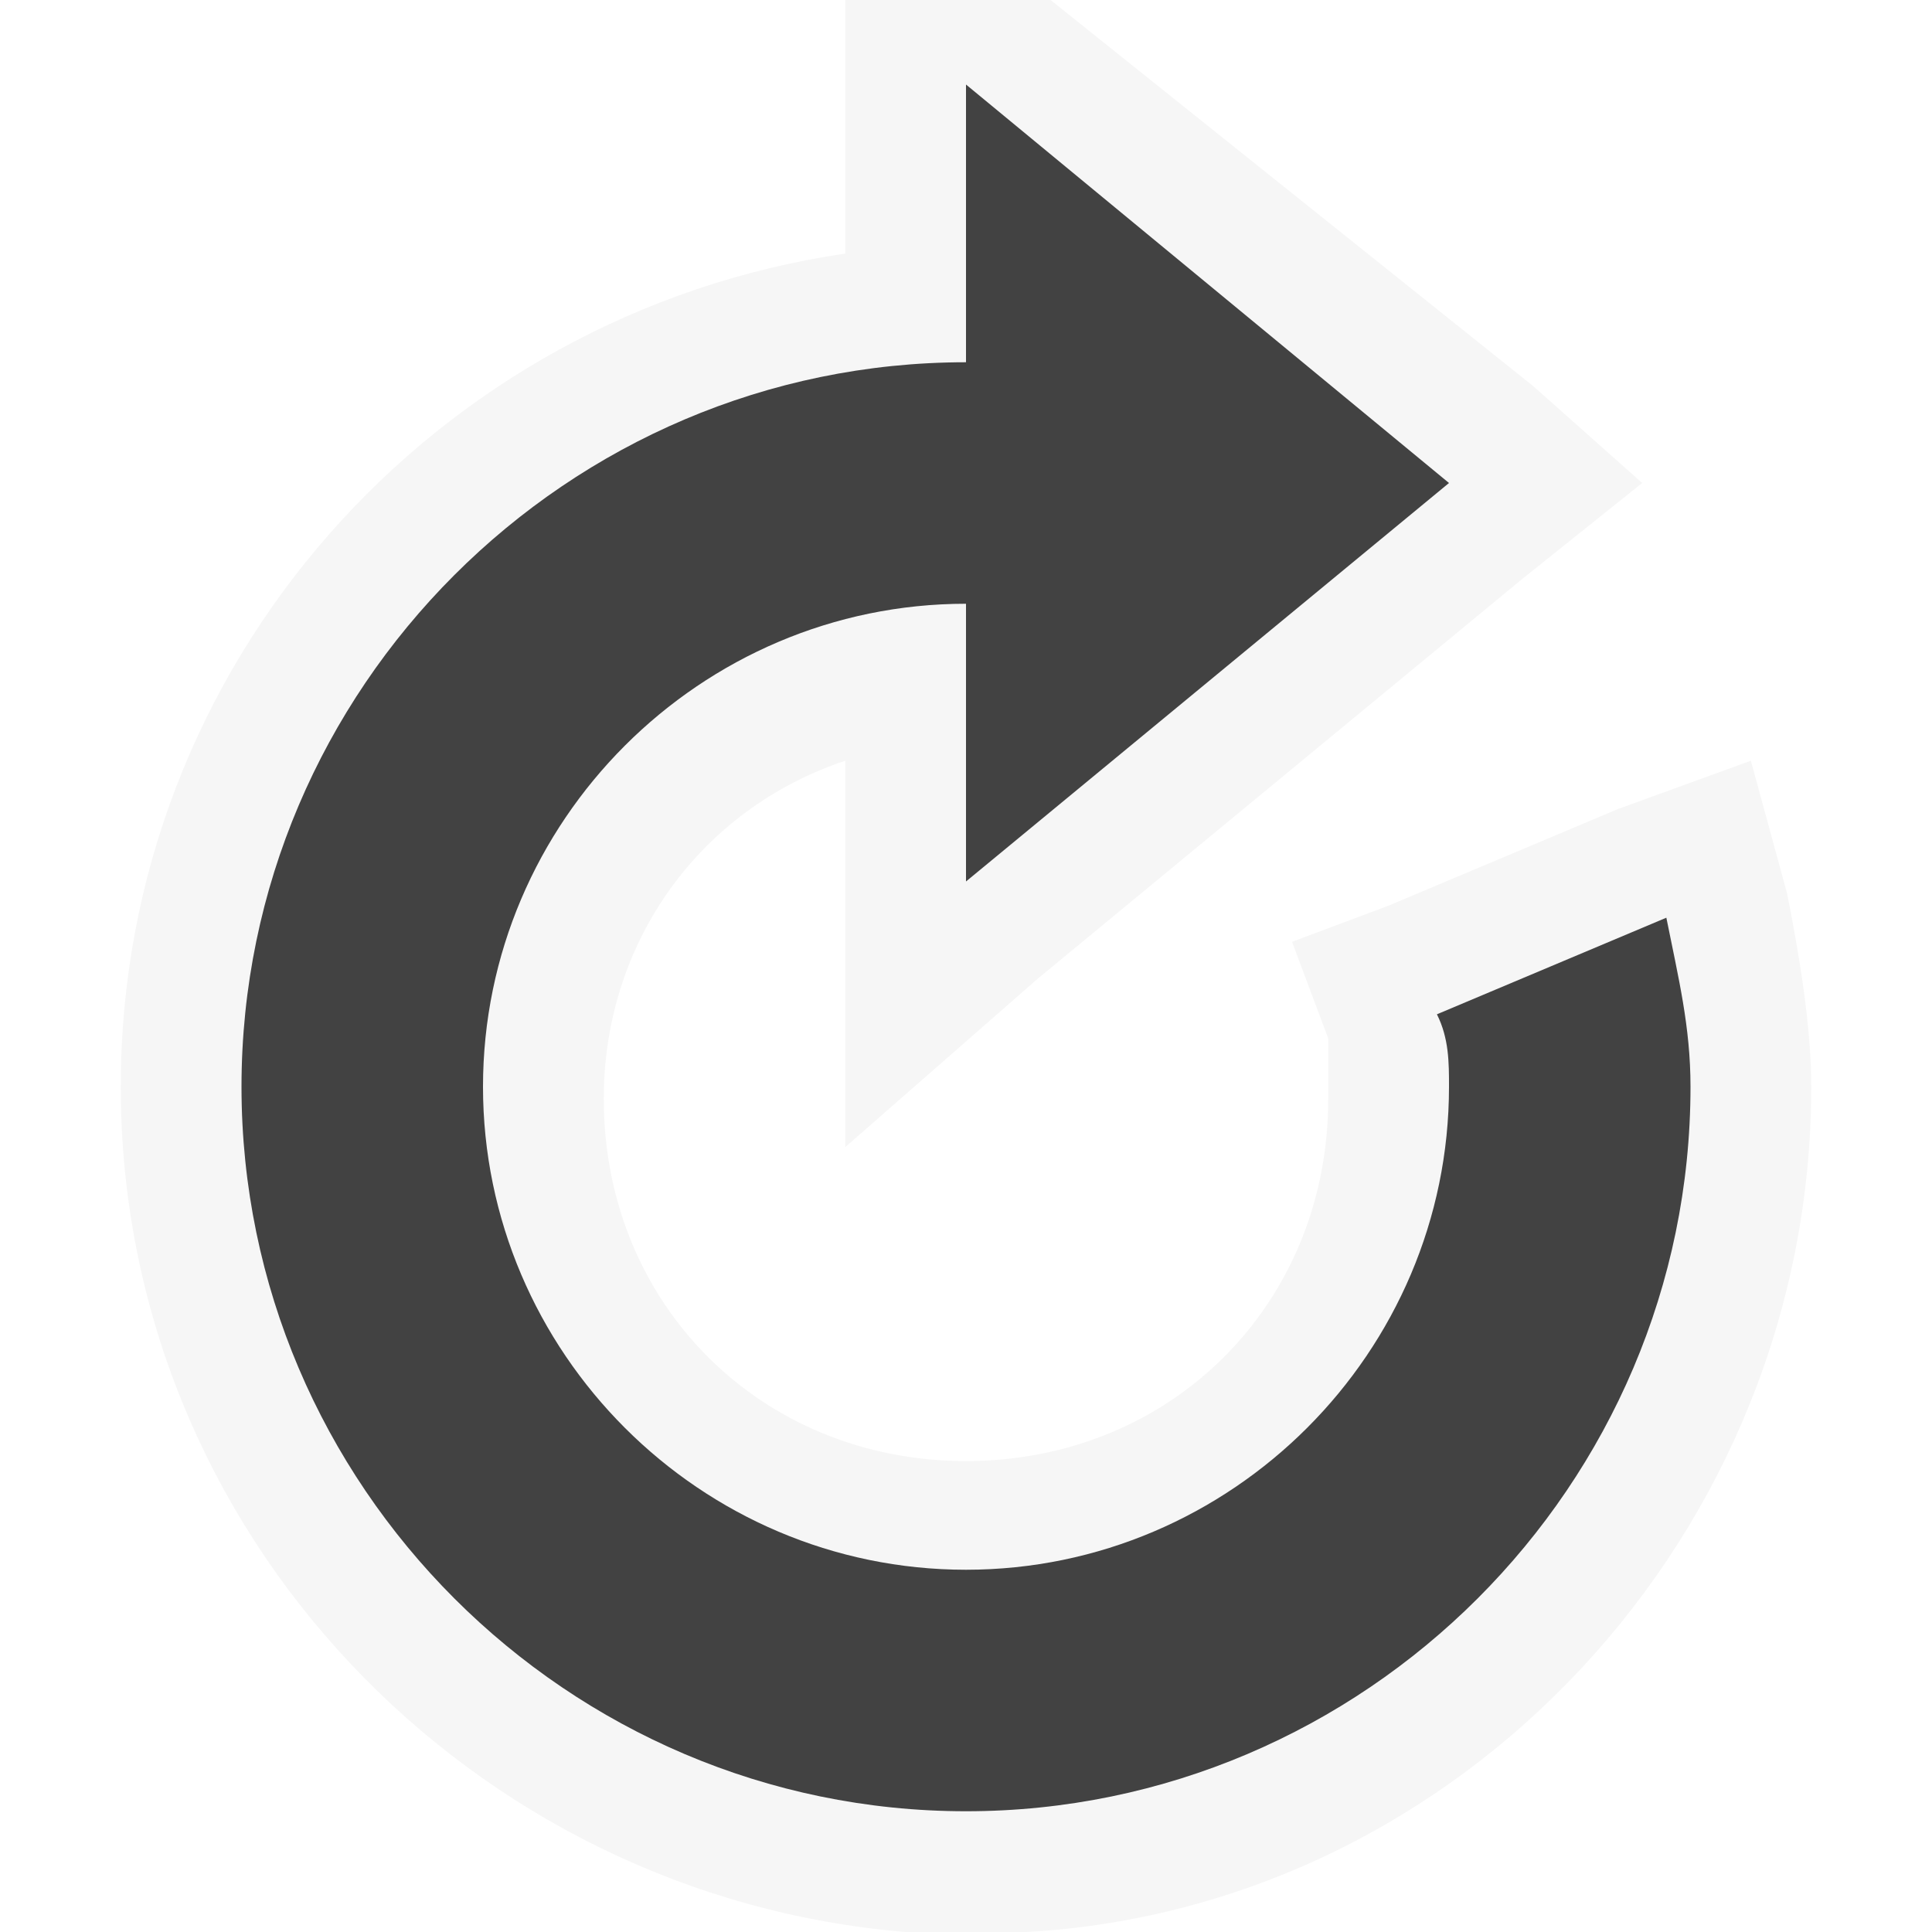
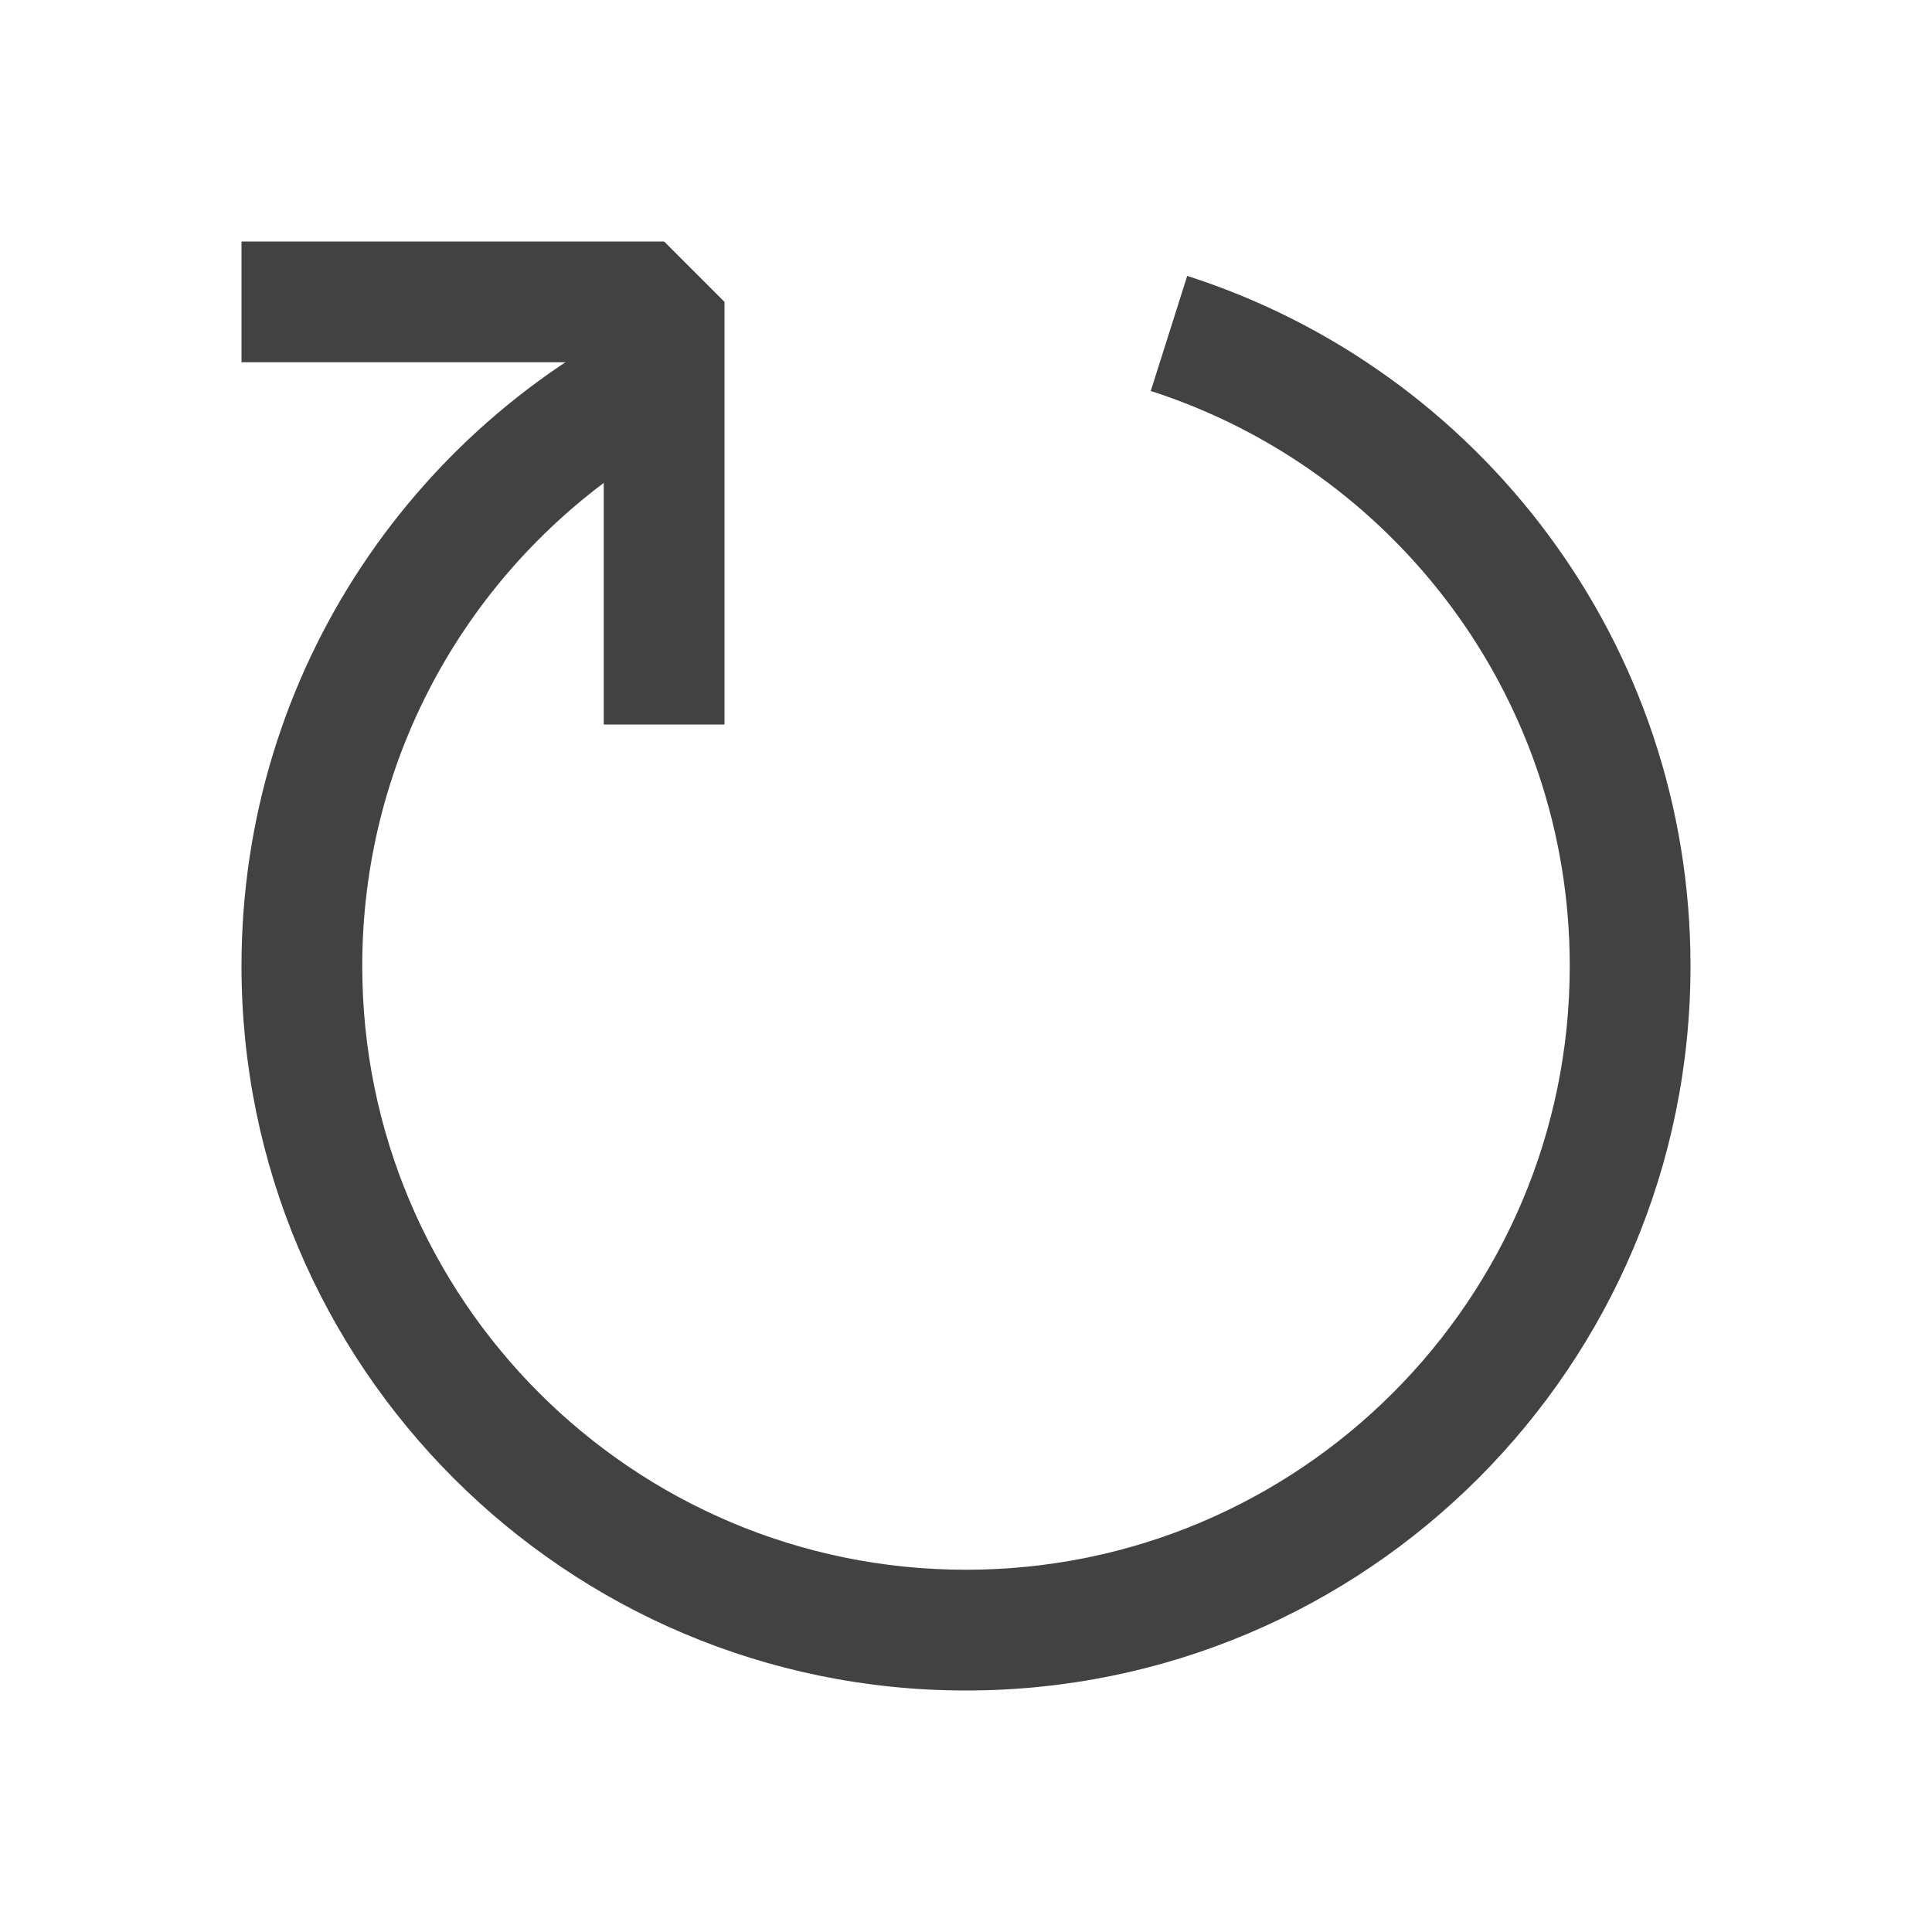
- <svg xmlns="http://www.w3.org/2000/svg" version="1.1" id="图层_1" x="0px" y="0px" viewBox="0 0 16 16" style="enable-background:new 0 0 16 16;" xml:space="preserve">
-   <style type="text/css">
- 	.st0{fill-rule:evenodd;clip-rule:evenodd;fill:#F6F6F6;}
- 	.st1{fill-rule:evenodd;clip-rule:evenodd;fill:#424242;}
- </style>
-   <path class="st0" d="M7,0.7v1.4C3.6,2.6,1,5.5,1,9c0,3.7,2.9,6.7,6.5,7h1c3.6-0.2,6.5-3.3,6.5-7c0-0.5-0.1-1.1-0.2-1.6l-0.3-1.1  l-1.1,0.4l-1.9,0.8l-0.8,0.3L11,8.6c0,0.2,0,0.3,0,0.5c0,1.7-1.3,3-3,3c-1.7,0-3-1.3-3-3c0-1.3,0.8-2.4,2-2.8v1.1v2.1l1.6-1.4l4-3.3  L13.6,4l-0.9-0.8L8.7,0H7V0.7z" />
-   <path class="st1" d="M12,4L8,7.3V5C5.8,5,4,6.8,4,9c0,2.2,1.8,4,4,4c2.2,0,4-1.8,4-4c0-0.2,0-0.4-0.1-0.6l1.9-0.8  C13.9,8.1,14,8.5,14,9c0,3.3-2.7,6-6,6c-3.3,0-6-2.7-6-6c0-3.3,2.7-6,6-6V0.7L12,4z" />
+ <svg xmlns="http://www.w3.org/2000/svg" width="16" height="16" viewBox="0 0 16 16" fill="none">
+   <path fill-rule="evenodd" clip-rule="evenodd" d="M5.563 2.516C3.463 3.45 2 5.554 2 8C2 11.314 4.686 14 8 14C11.314 14 14 11.314 14 8C14 5.325 12.25 3.059 9.832 2.285L9.53 3.238C11.543 3.885 13 5.772 13 8C13 10.761 10.761 13 8 13C5.239 13 3 10.761 3 8C3 6.311 3.837 4.818 5.12 3.912L5.563 2.516Z" fill="#424242" />
+   <path fill-rule="evenodd" clip-rule="evenodd" d="M5 3H2V2H5.5L6 2.5V6H5V3Z" fill="#424242" />
</svg>
